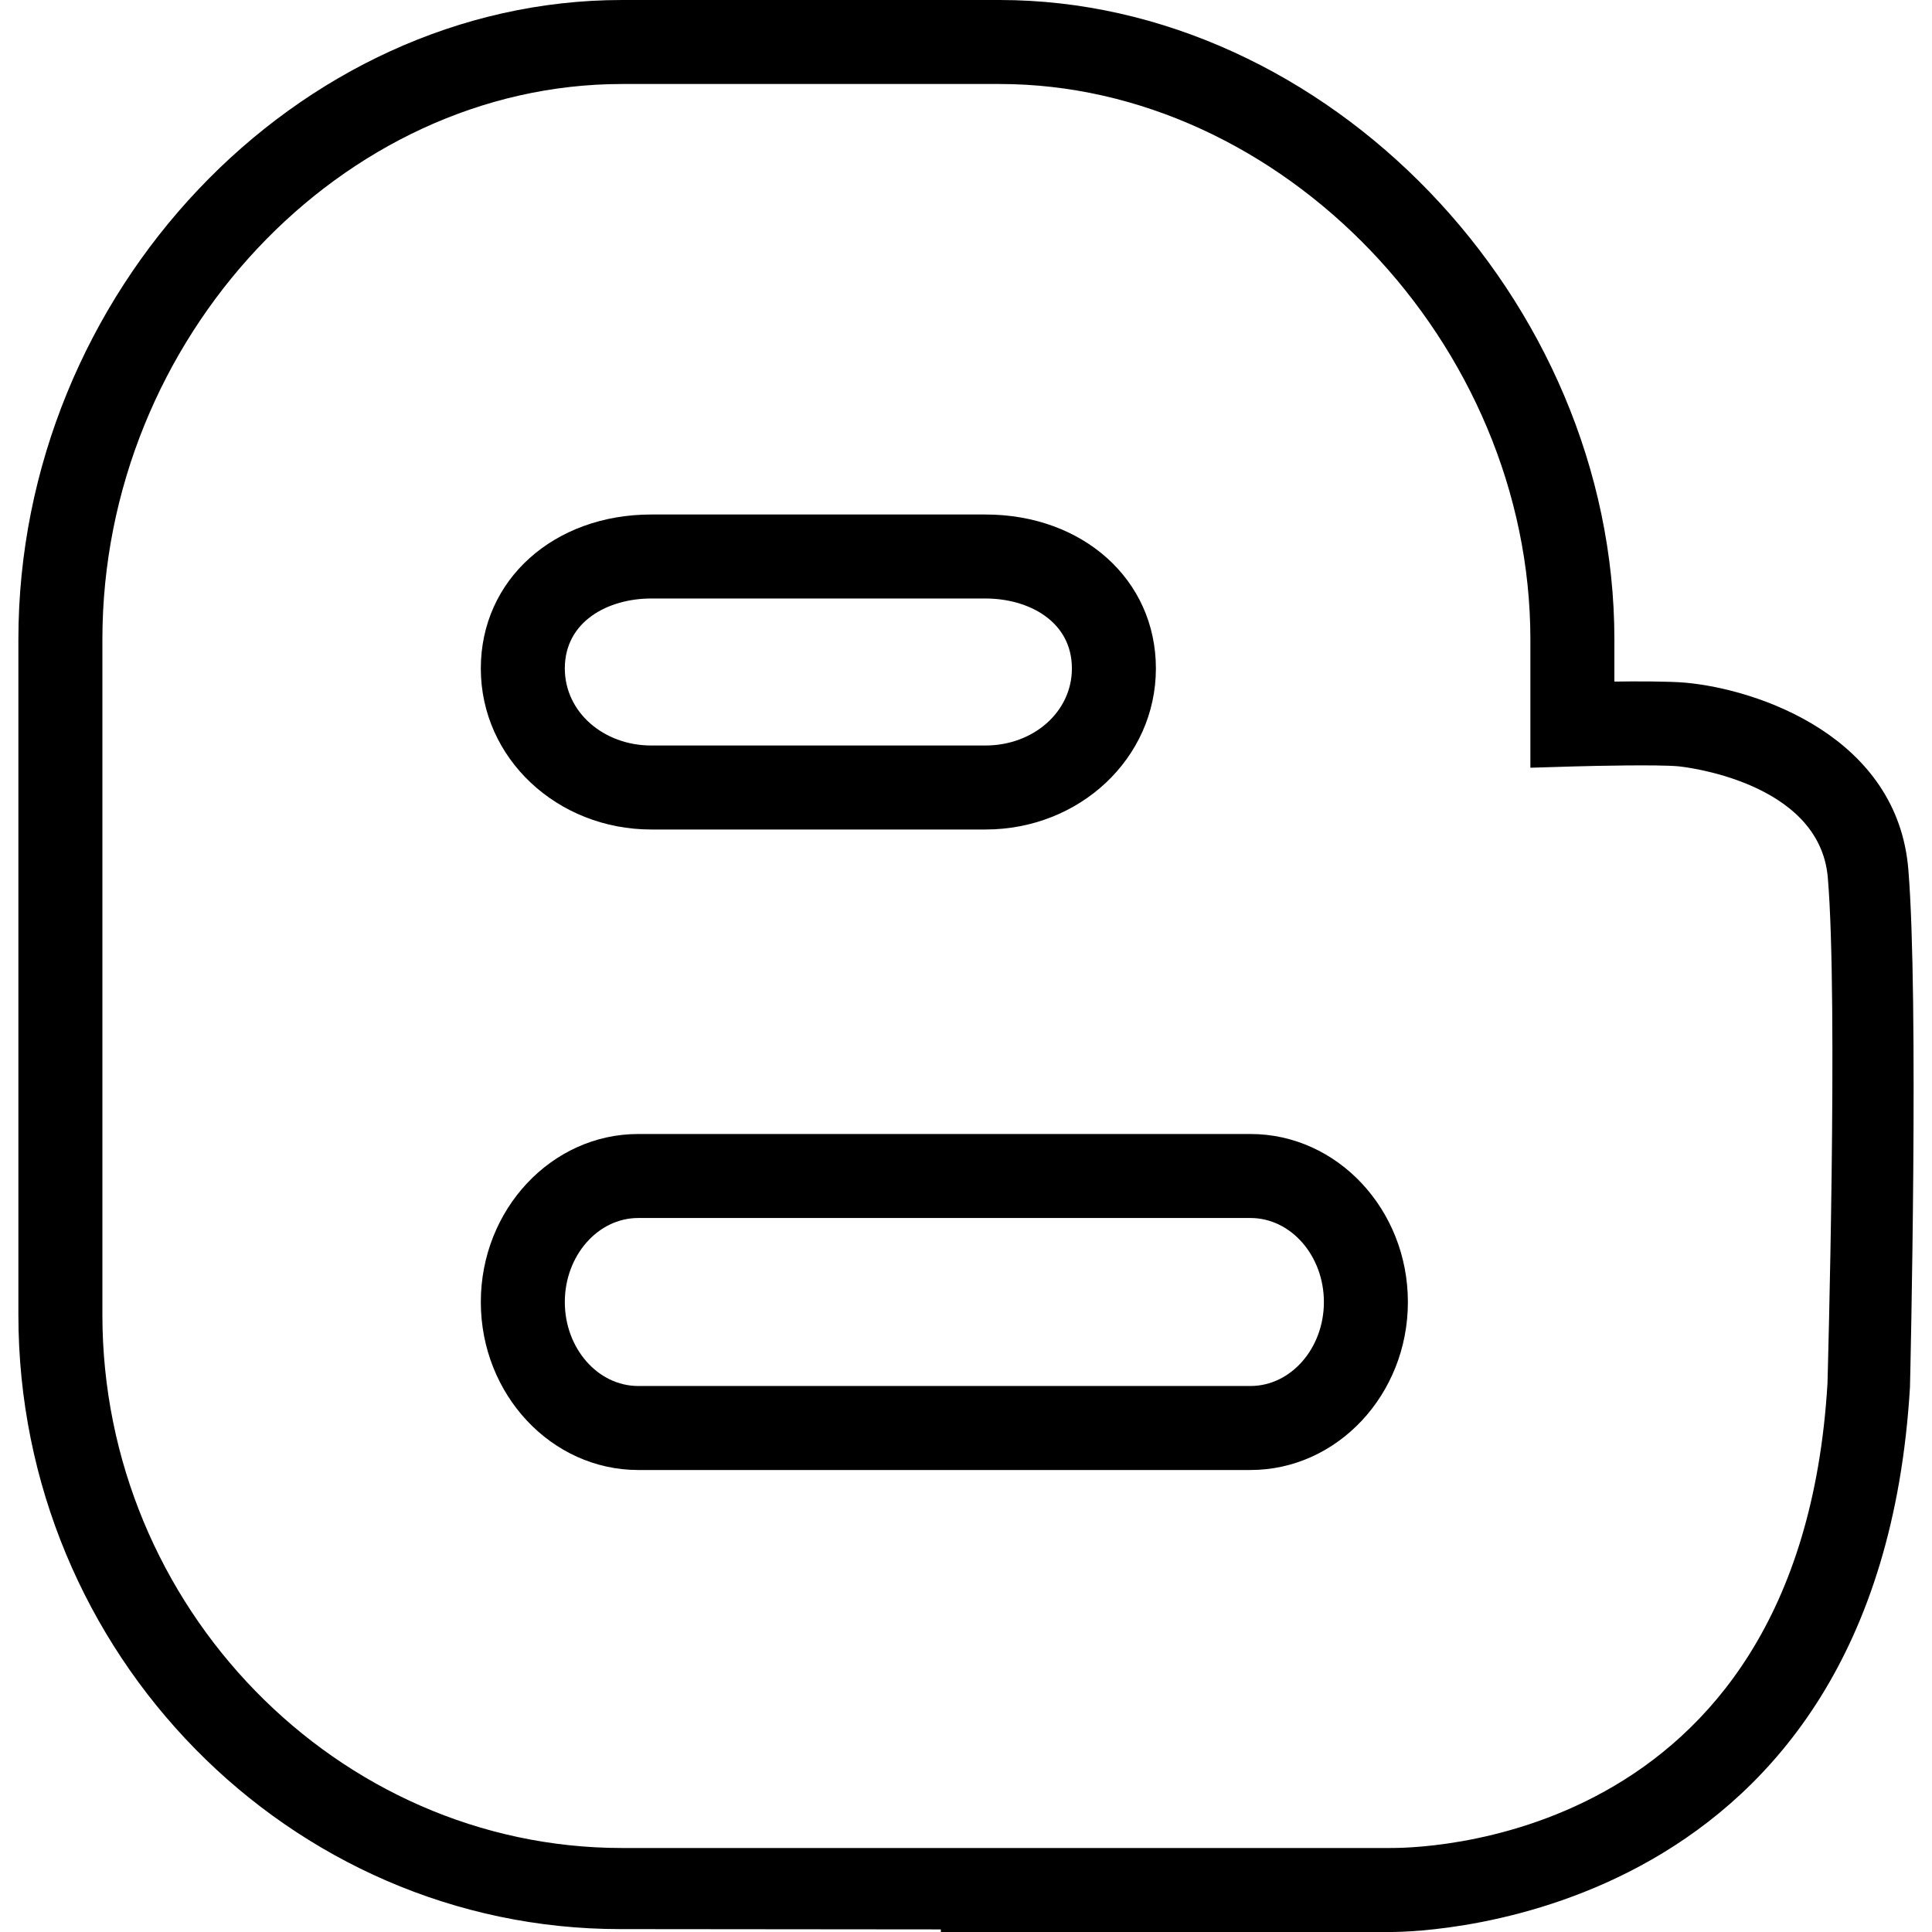
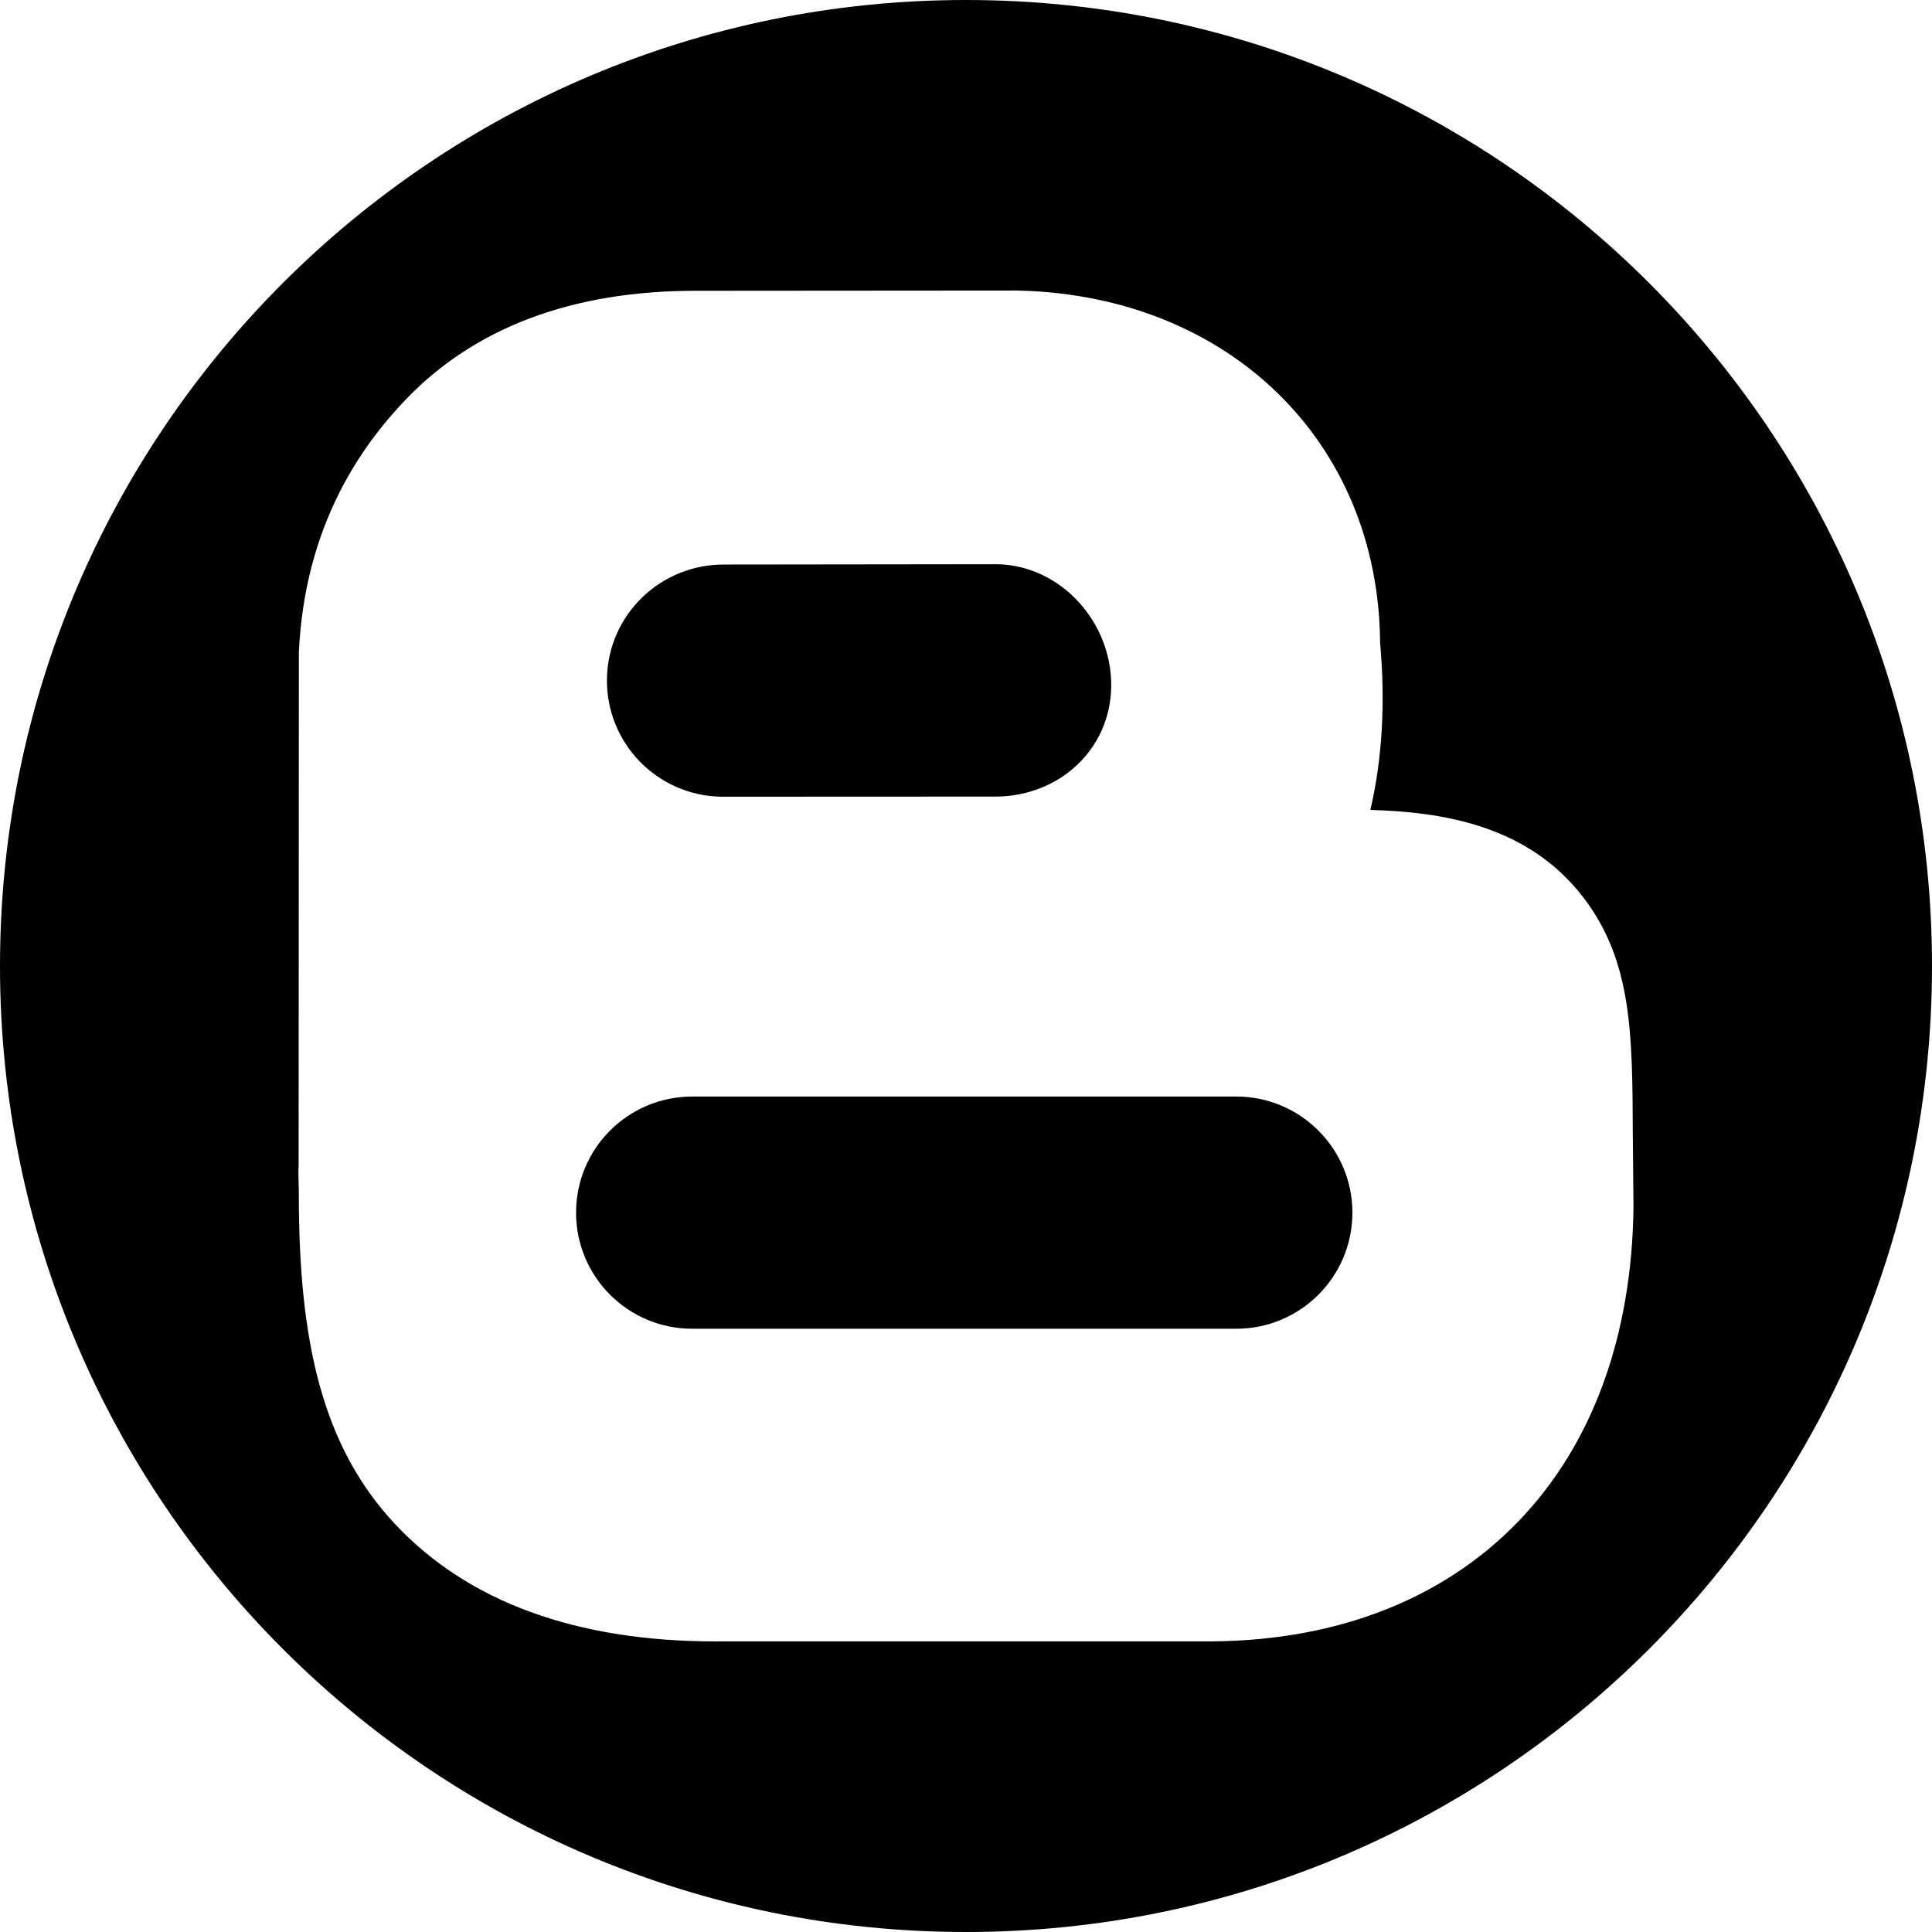
- <svg xmlns="http://www.w3.org/2000/svg" fill="#000000" height="800px" width="800px" version="1.1" id="Layer_1" viewBox="0 0 512 512" xml:space="preserve">
+ <svg xmlns="http://www.w3.org/2000/svg" fill="#000000" version="1.1" id="Capa_1" width="800px" height="800px" viewBox="0 0 97.75 97.75" xml:space="preserve">
  <g>
    <g>
-       <path d="M505.742,230.581v-0.004c-2.783-35.326-39.815-47.935-59.174-49.668c-4.283-0.375-13.174-0.364-18.739-0.283v-11.152    C427.829,79.072,351.422,0,264.9,0H164.846C78.639,0,4.873,77.485,4.873,169.474v178.977c0,89.761,71.812,162.783,159.508,162.783    l84.949,0.079l0.016,0.688h118.663c0.043,0,0.228,0,0.543,0c9.261,0,129.198-3.003,137.611-144.394    C506.272,363.421,508.525,264.603,505.742,230.581z M484.302,366.628c-7.38,124.065-111.326,123.112-115.978,123.112h-87.326    h-0.174H164.846c-75.424,0-137.712-63.799-137.712-141.288V169.474c0-79.925,63.571-147.213,137.712-147.213H264.9    c74.663,0,140.668,68.67,140.668,147.213v33.984l11.204-0.337c5.978-0.174,22.579-0.533,28.068-0.038    c0.37,0.031,37.329,3.701,39.546,29.458C487.18,265.318,484.313,365.965,484.302,366.628z" />
-     </g>
-   </g>
-   <g>
-     <g>
-       <path d="M261.161,136.348h-88.576c-25.75,0-45.163,17.223-45.163,40.799c0,23.842,20.261,42.679,45.163,42.679h88.576    c24.902,0,45.163-18.837,45.163-42.679C306.324,153.571,286.911,136.348,261.161,136.348z M261.161,197.565h-88.576    c-12.631,0-22.902-8.853-22.902-20.419c0-12.538,11.522-18.538,22.902-18.538h88.576c11.381,0,22.902,6,22.902,18.538    C284.063,188.712,273.791,197.565,261.161,197.565z" />
-     </g>
-   </g>
-   <g>
-     <g>
-       <path d="M331.389,300.522h-162.25c-23,0-41.717,20.011-41.717,44.533c0,24.511,18.718,44.511,41.717,44.511h162.25    c23,0,41.717-20,41.717-44.511C373.107,320.533,354.389,300.522,331.389,300.522z M331.389,367.304h-162.25    c-10.728,0-19.457-10.011-19.457-22.25c0-12.25,8.728-22.272,19.457-22.272h162.25c10.728,0,19.457,10.022,19.457,22.272    C350.846,357.293,342.117,367.304,331.389,367.304z" />
+       <path d="M36.491,40.31c0,0,13.827-0.006,13.858-0.006c3.201,0,5.82-2.344,5.873-5.556c0.051-3.244-2.537-6.15-5.781-6.201    l-13.766,0.016c-3.249-0.031-5.914,2.537-5.966,5.78C30.658,37.586,33.247,40.258,36.491,40.31z" />
+       <path d="M62.55,55.48H35.021c-3.244,0-5.875,2.631-5.875,5.875s2.631,5.873,5.875,5.873H62.55c3.244,0,5.875-2.629,5.875-5.873    S65.794,55.48,62.55,55.48z" />
+       <path d="M48.875,0C21.883,0,0,21.882,0,48.875S21.883,97.75,48.875,97.75S97.75,75.868,97.75,48.875S75.867,0,48.875,0z     M76.777,77.021c-3.776,3.889-9.108,5.972-15.42,6.024h-0.059H36.688c-0.155,0.002-0.31,0.003-0.463,0.003    c-7.074,0-12.534-1.994-16.227-5.927c-3.694-3.935-4.878-9.256-4.878-16.649c0.007-0.51-0.042-1.006-0.011-1.496l0.013-25.991    c0.305-6.445,3.185-10.431,5.353-12.713c3.503-3.689,8.455-5.56,14.721-5.56h0.174L51.48,14.7l0.15,0.004    c10.533,0.292,18.123,7.623,18.197,17.822c0.275,3.063,0.104,5.896-0.493,8.452c3.541,0.105,7.91,0.725,10.741,4.383    c2.5,3.23,2.516,6.903,2.537,11.985c0.006,1.04,0.035,3.688,0.035,3.688C82.579,67.613,80.549,73.143,76.777,77.021z" />
    </g>
  </g>
</svg>
